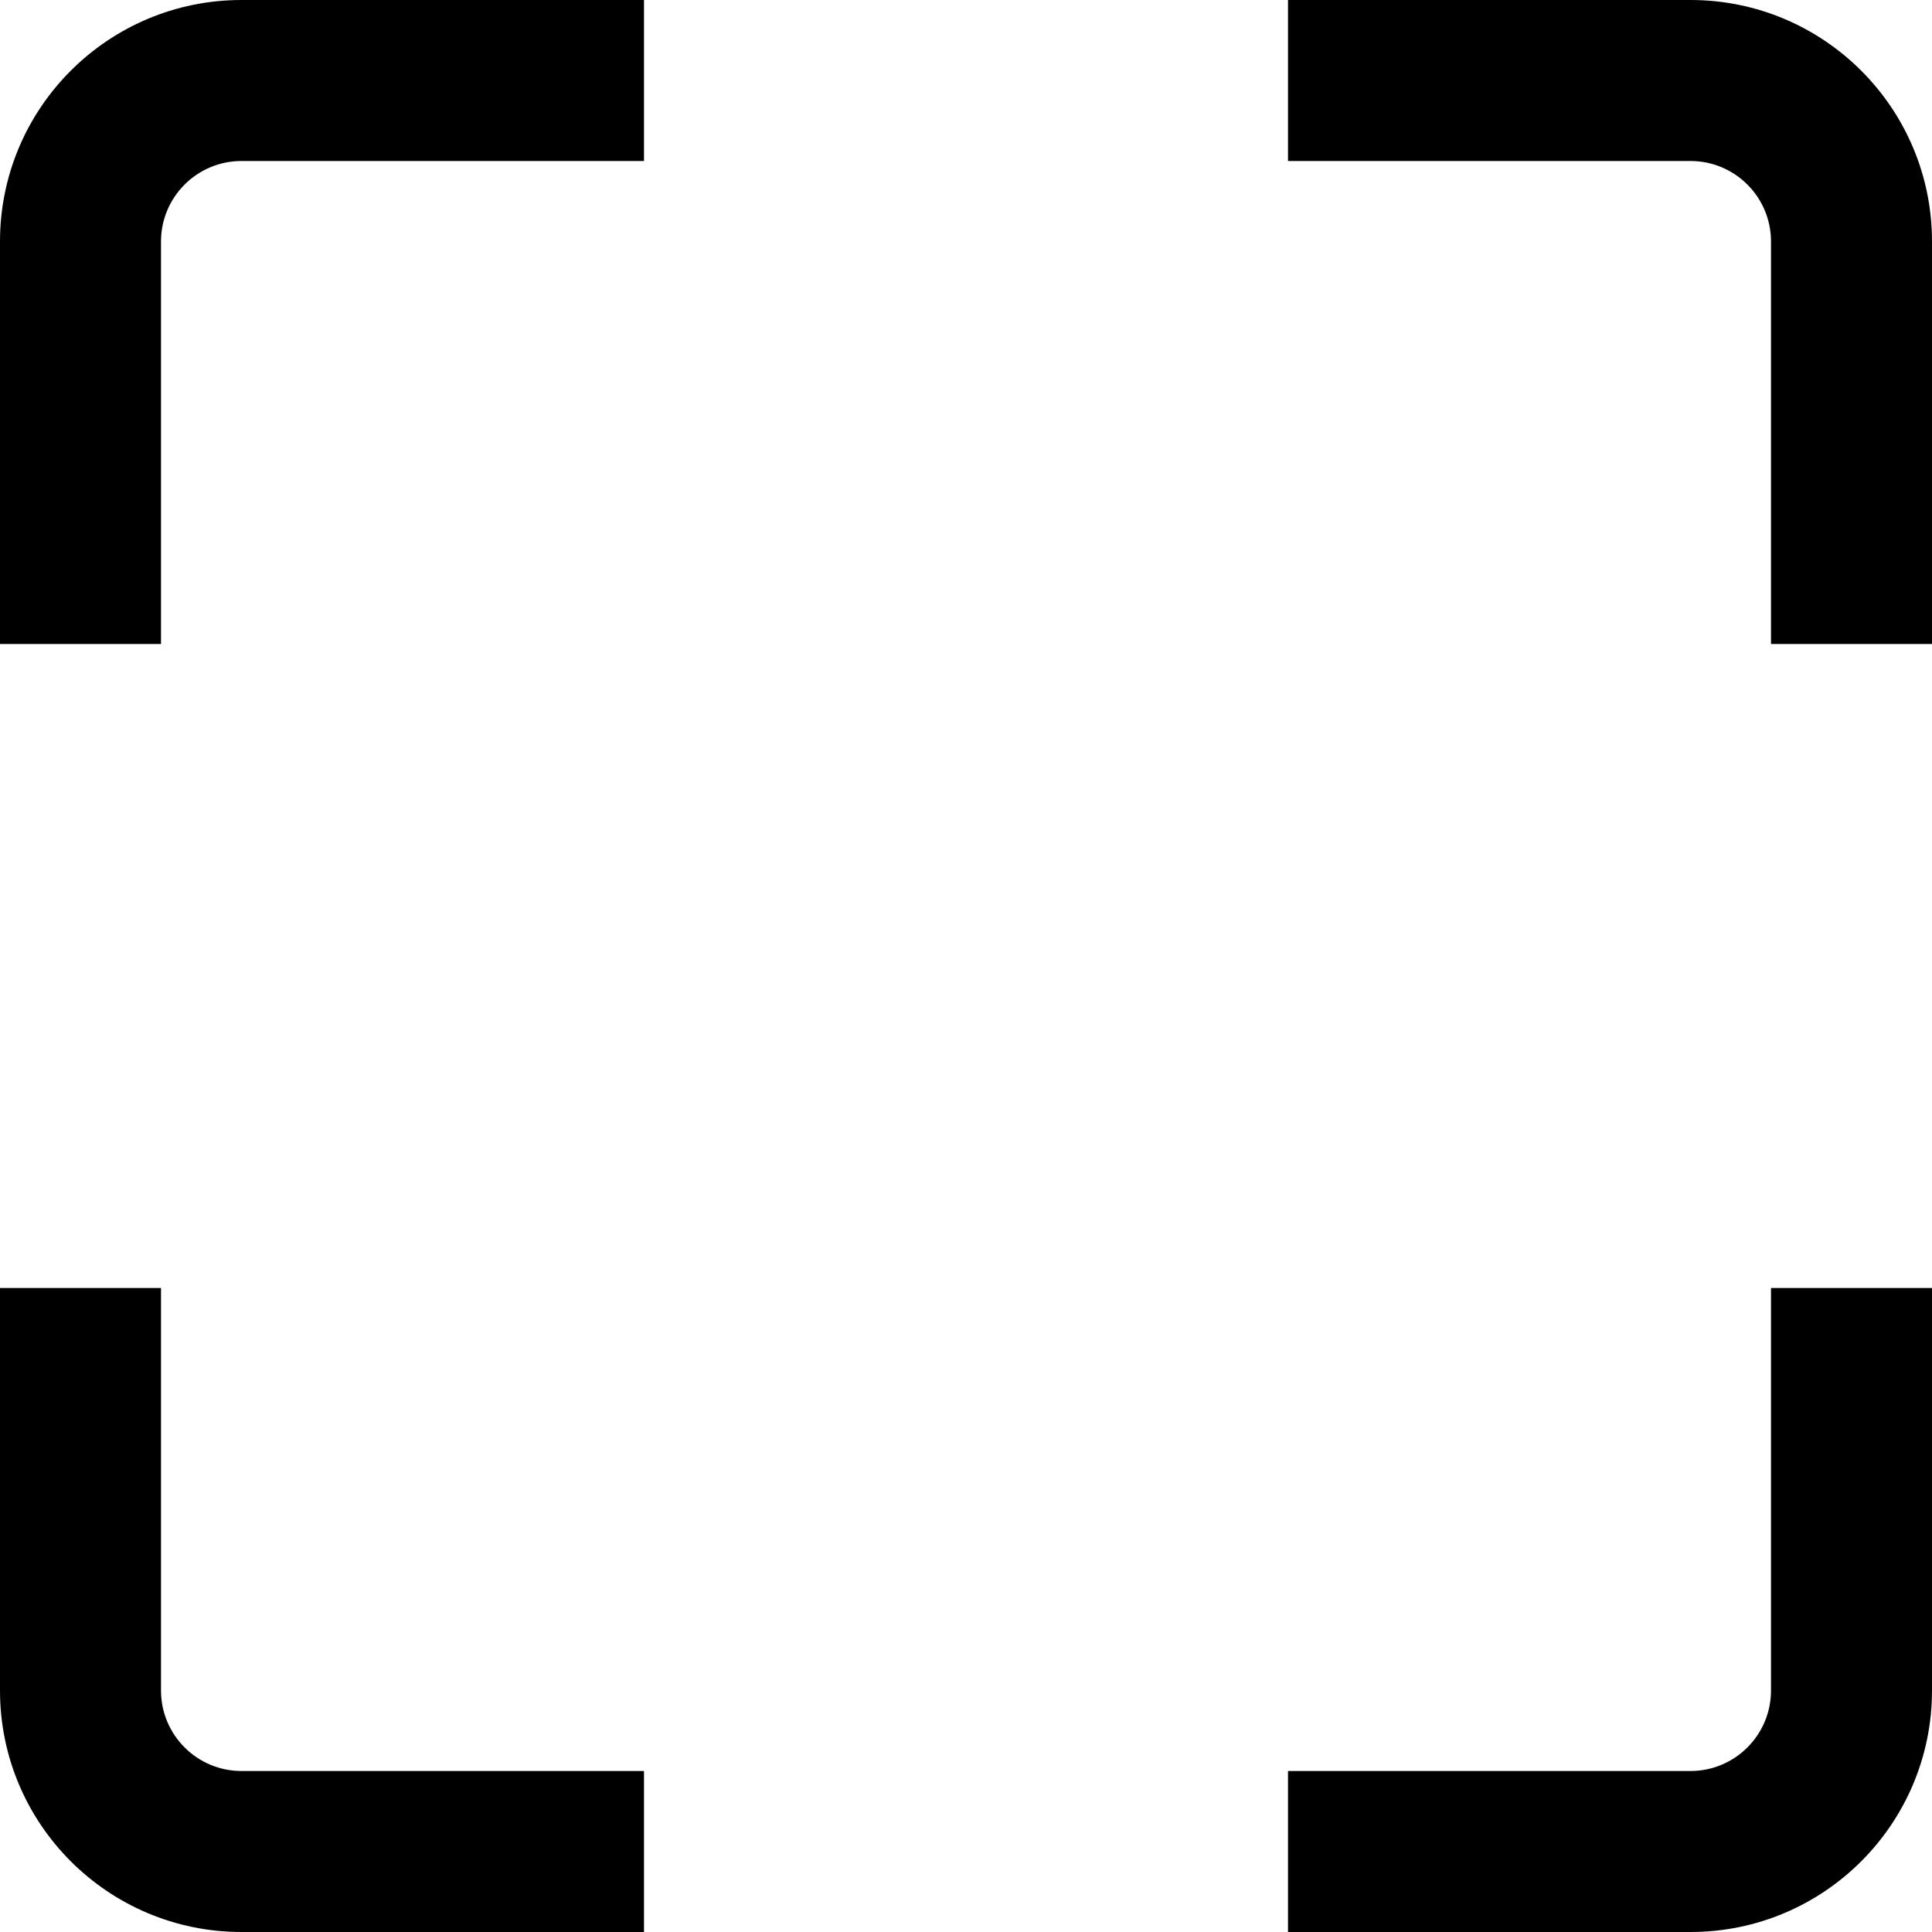
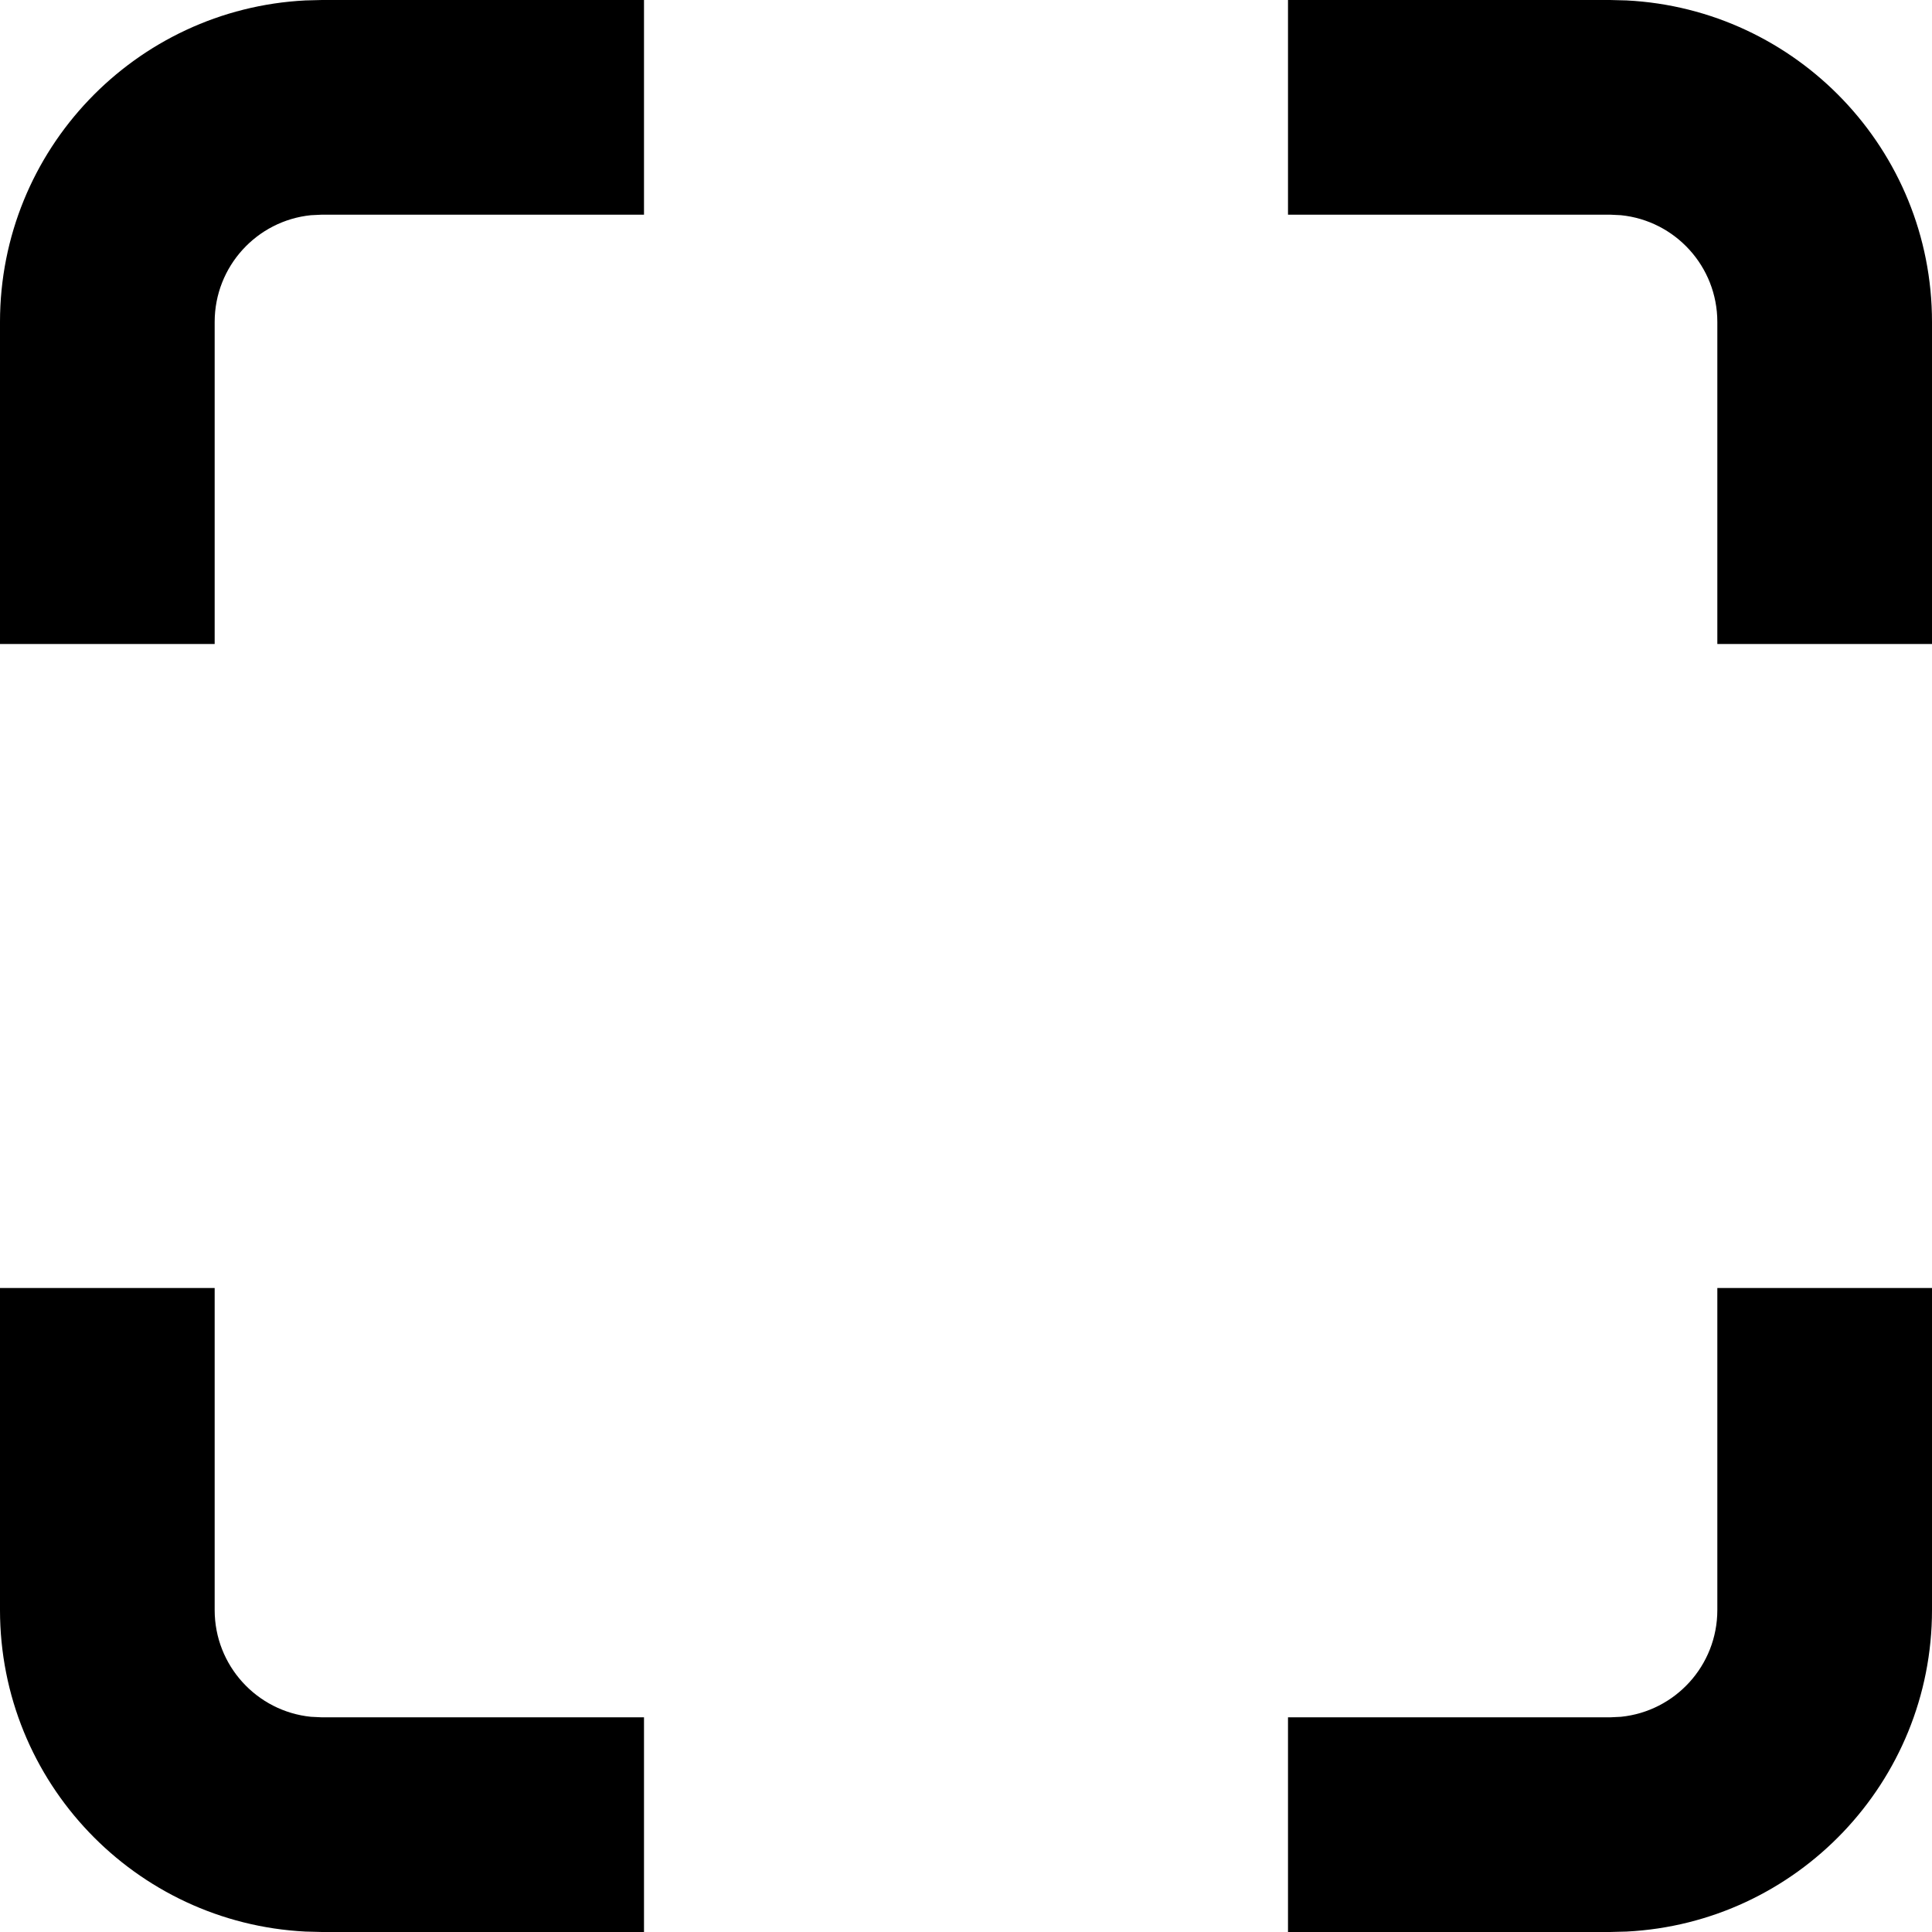
- <svg xmlns="http://www.w3.org/2000/svg" width="24" height="24" viewBox="0 0 24 24" fill="none">
-   <path d="M2 21C2 21.552 2.448 22 3 22H8V24H3C1.343 24 0 22.657 0 21V16H2V21ZM24 21C24 22.657 22.657 24 21 24H16V22H21C21.552 22 22 21.552 22 21V16H24V21ZM8 2H3C2.448 2 2 2.448 2 3V8H0V3C0 1.343 1.343 0 3 0H8V2ZM21 0C22.657 0 24 1.343 24 3V8H22V3C22 2.448 21.552 2 21 2H16V0H21Z" fill="black" />
+ <svg xmlns="http://www.w3.org/2000/svg" width="18" height="18" viewBox="0 0 18 18" fill="none">
+   <path d="M2 15C2 15.518 2.393 15.944 2.897 15.995L3 16H6V18H3L2.846 17.996C1.261 17.916 4.681e-08 16.605 0 15V12H2V15ZM18 15C18 16.605 16.739 17.916 15.154 17.996L15 18H12V16H15L15.102 15.995C15.607 15.944 16 15.518 16 15V12H18V15ZM6 2H3L2.897 2.005C2.393 2.056 2 2.482 2 3V6H0V3C4.681e-08 1.395 1.261 0.084 2.846 0.004L3 0H6V2ZM15.154 0.004C16.739 0.084 18 1.395 18 3V6H16V3C16 2.482 15.607 2.056 15.102 2.005L15 2H12V0H15L15.154 0.004Z" fill="black" />
</svg>
